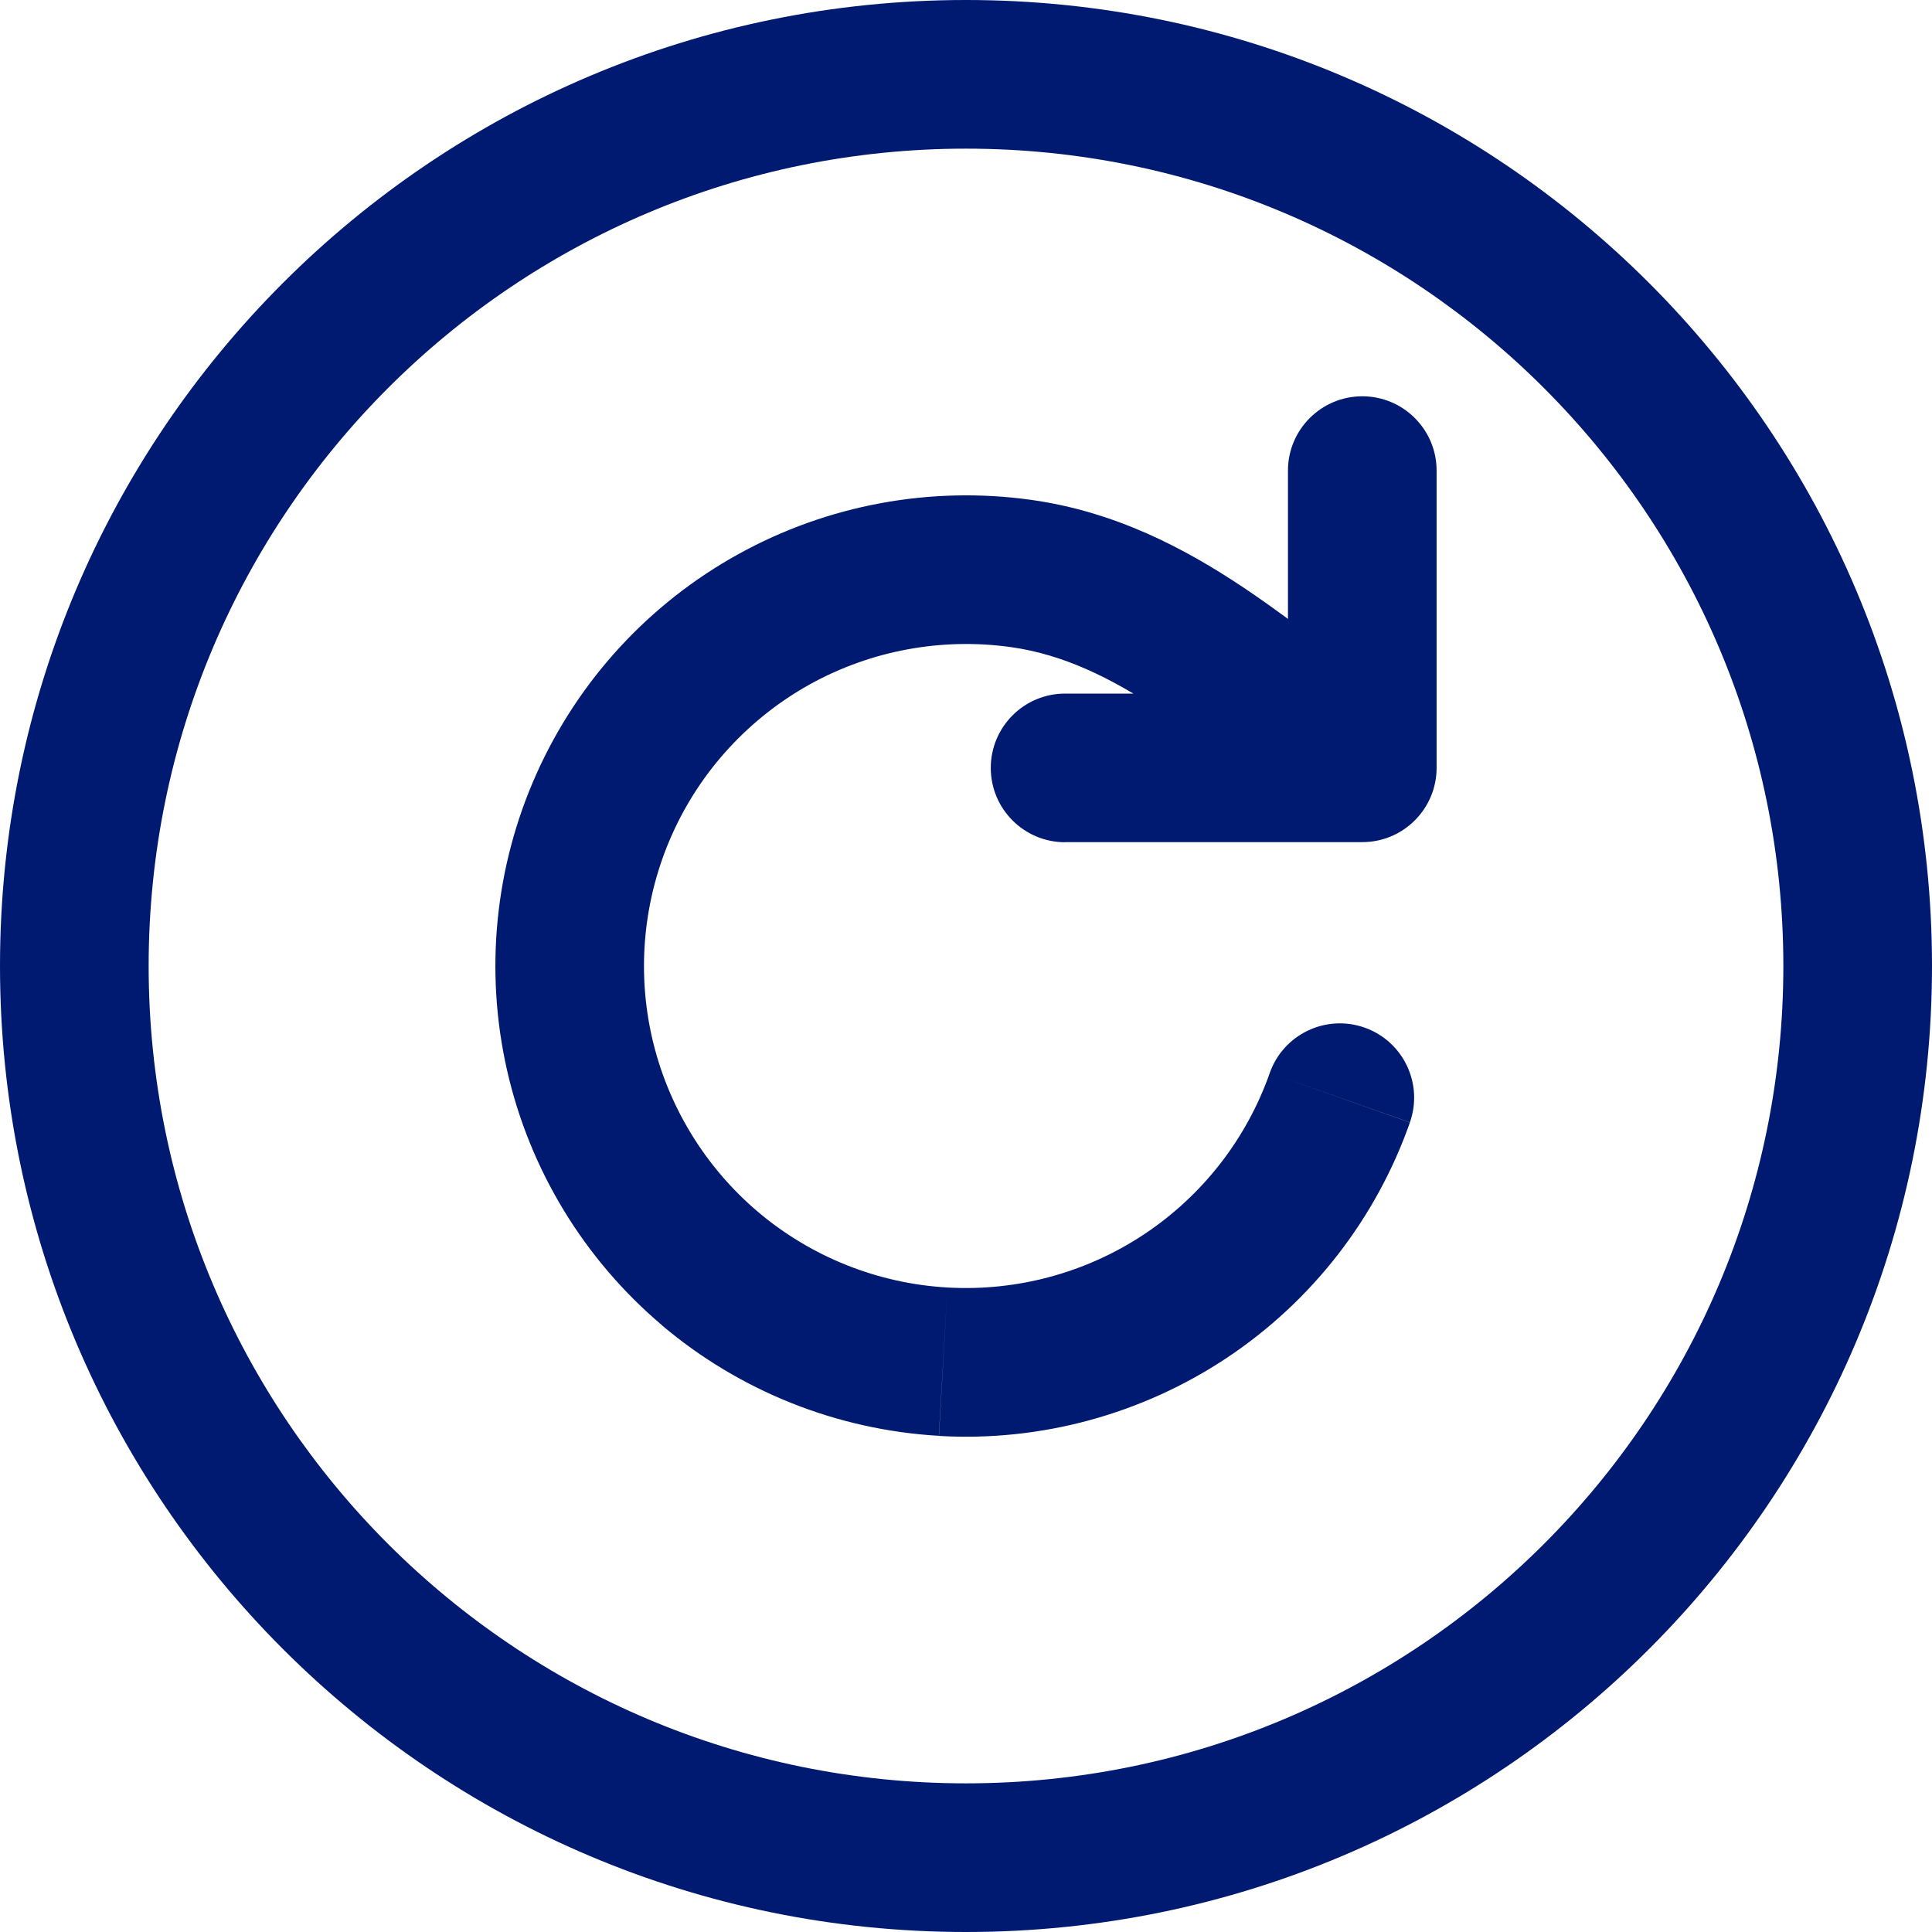
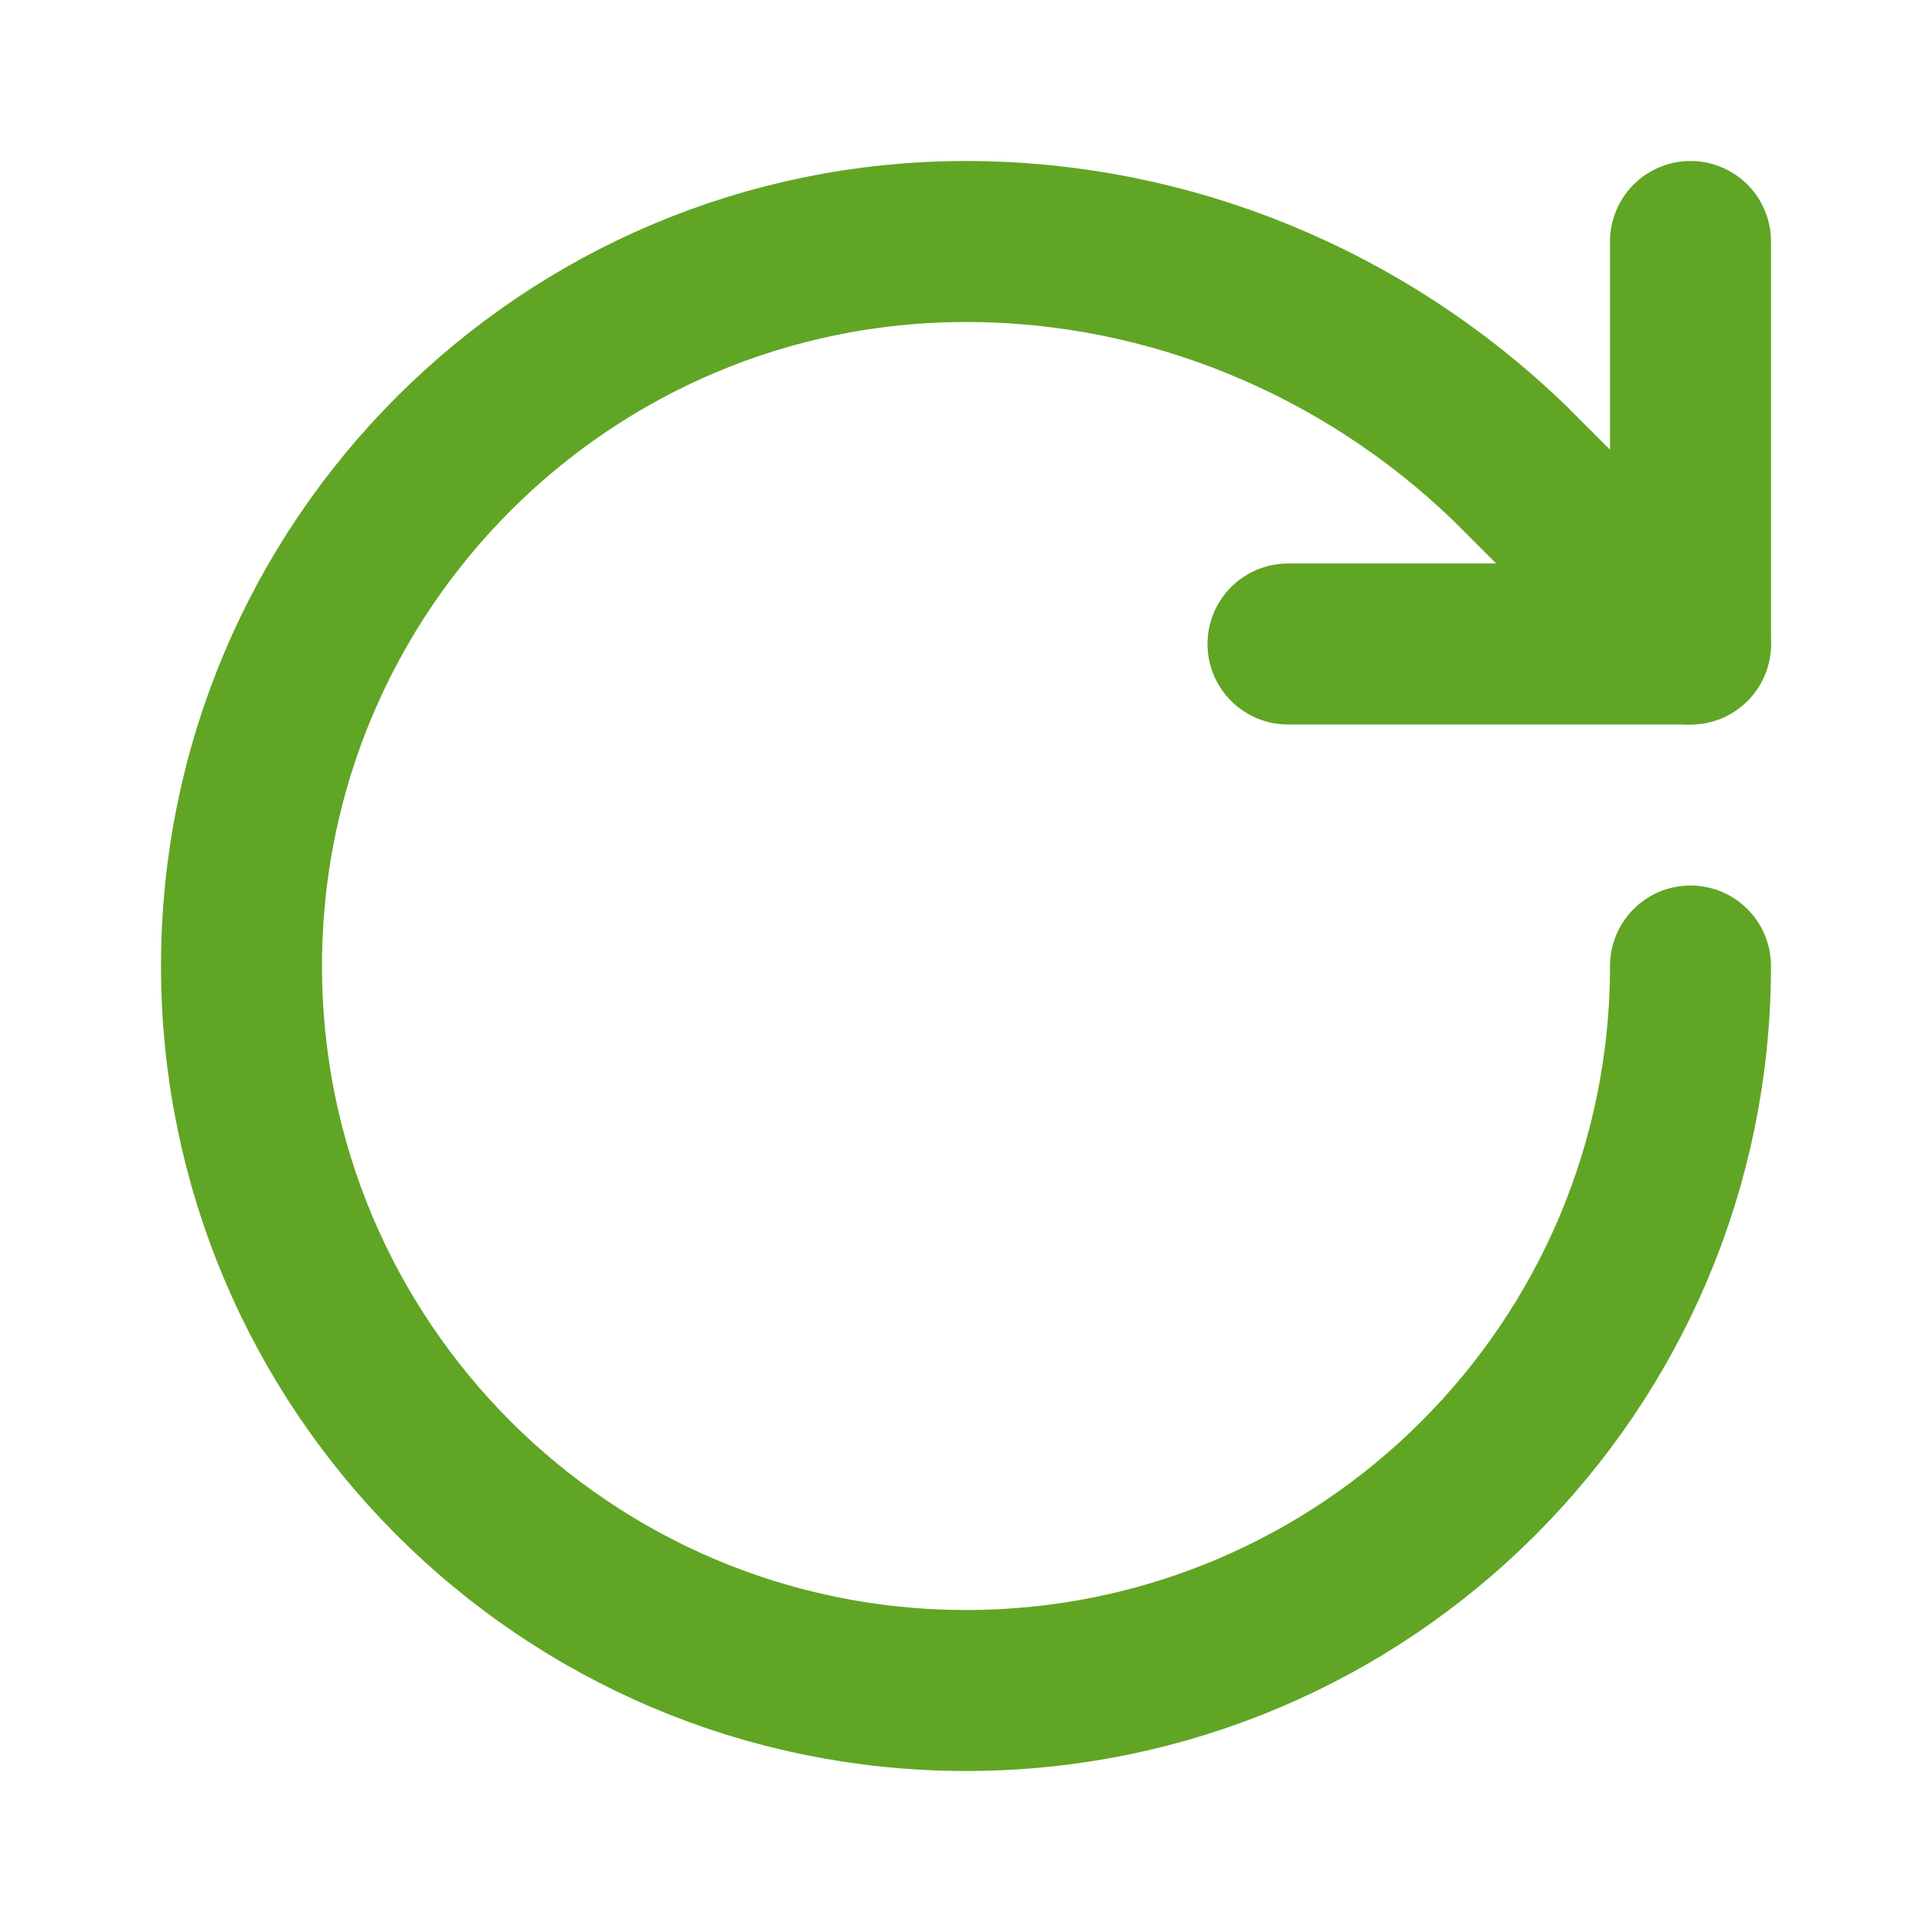
- <svg xmlns="http://www.w3.org/2000/svg" width="17" height="17" viewBox="0 0 17 17" fill="none" version="1.1" id="svg714">
-   <defs id="defs718" />
-   <path d="m 12.641,4.141 c 0,-0.361 -0.293,-0.654 -0.654,-0.654 -0.361,0 -0.654,0.293 -0.654,0.654 z m -0.654,2.615 v 0.654 c 0.361,0 0.654,-0.293 0.654,-0.654 z M 9.372,6.103 c -0.361,0 -0.654,0.293 -0.654,0.654 0,0.361 0.293,0.654 0.654,0.654 z m 3.034,3.773 c 0.12,-0.341 -0.059,-0.714 -0.399,-0.834 -0.341,-0.12 -0.714,0.059 -0.834,0.399 z M 8.986,5.047 9.077,4.399 Z M 11.333,4.141 v 2.615 h 1.308 V 4.141 Z m 0.654,1.962 H 9.372 V 7.41 H 11.987 Z M 11.173,9.441 C 10.969,10.021 10.582,10.518 10.07,10.859 l 0.725,1.089 c 0.747,-0.497 1.313,-1.224 1.611,-2.071 z M 10.07,10.859 C 9.559,11.199 8.951,11.364 8.337,11.329 l -0.075,1.306 c 0.896,0.052 1.785,-0.19 2.533,-0.687 z m -1.733,0.47 c -0.613,-0.035 -1.199,-0.269 -1.668,-0.666 l -0.845,0.998 c 0.685,0.58 1.541,0.921 2.437,0.973 z m -1.668,-0.666 C 6.201,10.266 5.874,9.728 5.737,9.129 l -1.275,0.29 c 0.199,0.875 0.678,1.662 1.363,2.242 z M 5.737,9.129 C 5.601,8.53 5.663,7.903 5.914,7.342 L 4.721,6.808 C 4.354,7.627 4.263,8.543 4.462,9.419 Z M 5.914,7.342 C 6.165,6.781 6.592,6.318 7.129,6.02 L 6.497,4.876 C 5.711,5.31 5.088,5.988 4.721,6.808 Z M 7.129,6.02 C 7.667,5.723 8.287,5.609 8.895,5.694 L 9.077,4.399 C 8.188,4.274 7.282,4.442 6.497,4.876 Z m 1.766,-0.326 c 0.458,0.064 0.877,0.267 1.321,0.563 0.222,0.148 0.441,0.314 0.674,0.492 0.227,0.174 0.471,0.364 0.72,0.54 L 12.365,6.223 C 12.142,6.065 11.924,5.895 11.685,5.712 11.452,5.533 11.203,5.345 10.942,5.17 10.418,4.82 9.809,4.502 9.077,4.399 Z m 6.797,2.806 c 0,3.972 -3.22,7.192 -7.192,7.192 V 17 C 13.194,17 17,13.194 17,8.5 Z M 8.5,15.692 C 4.528,15.692 1.308,12.472 1.308,8.5 H 0 C 0,13.194 3.806,17 8.5,17 Z M 1.308,8.5 c 0,-3.972 3.22,-7.192 7.192,-7.192 V 0 C 3.806,0 0,3.806 0,8.5 Z M 8.5,1.308 c 3.972,0 7.192,3.22 7.192,7.192 H 17 C 17,3.806 13.194,0 8.5,0 Z" fill="#001a72" id="path712" style="stroke-width:0.872" />
+ <svg xmlns="http://www.w3.org/2000/svg" width="16" height="16" viewBox="0 0 24 24" fill="none" stroke="#61a525" stroke-width="2" stroke-linecap="round" stroke-linejoin="round" class="lucide lucide-rotate-cw-icon lucide-rotate-cw">
+   <path d="M21 12a9 9 0 1 1-9-9c2.52 0 4.93 1 6.74 2.74L21 8" />
+   <path d="M21 3v5h-5" />
</svg>
